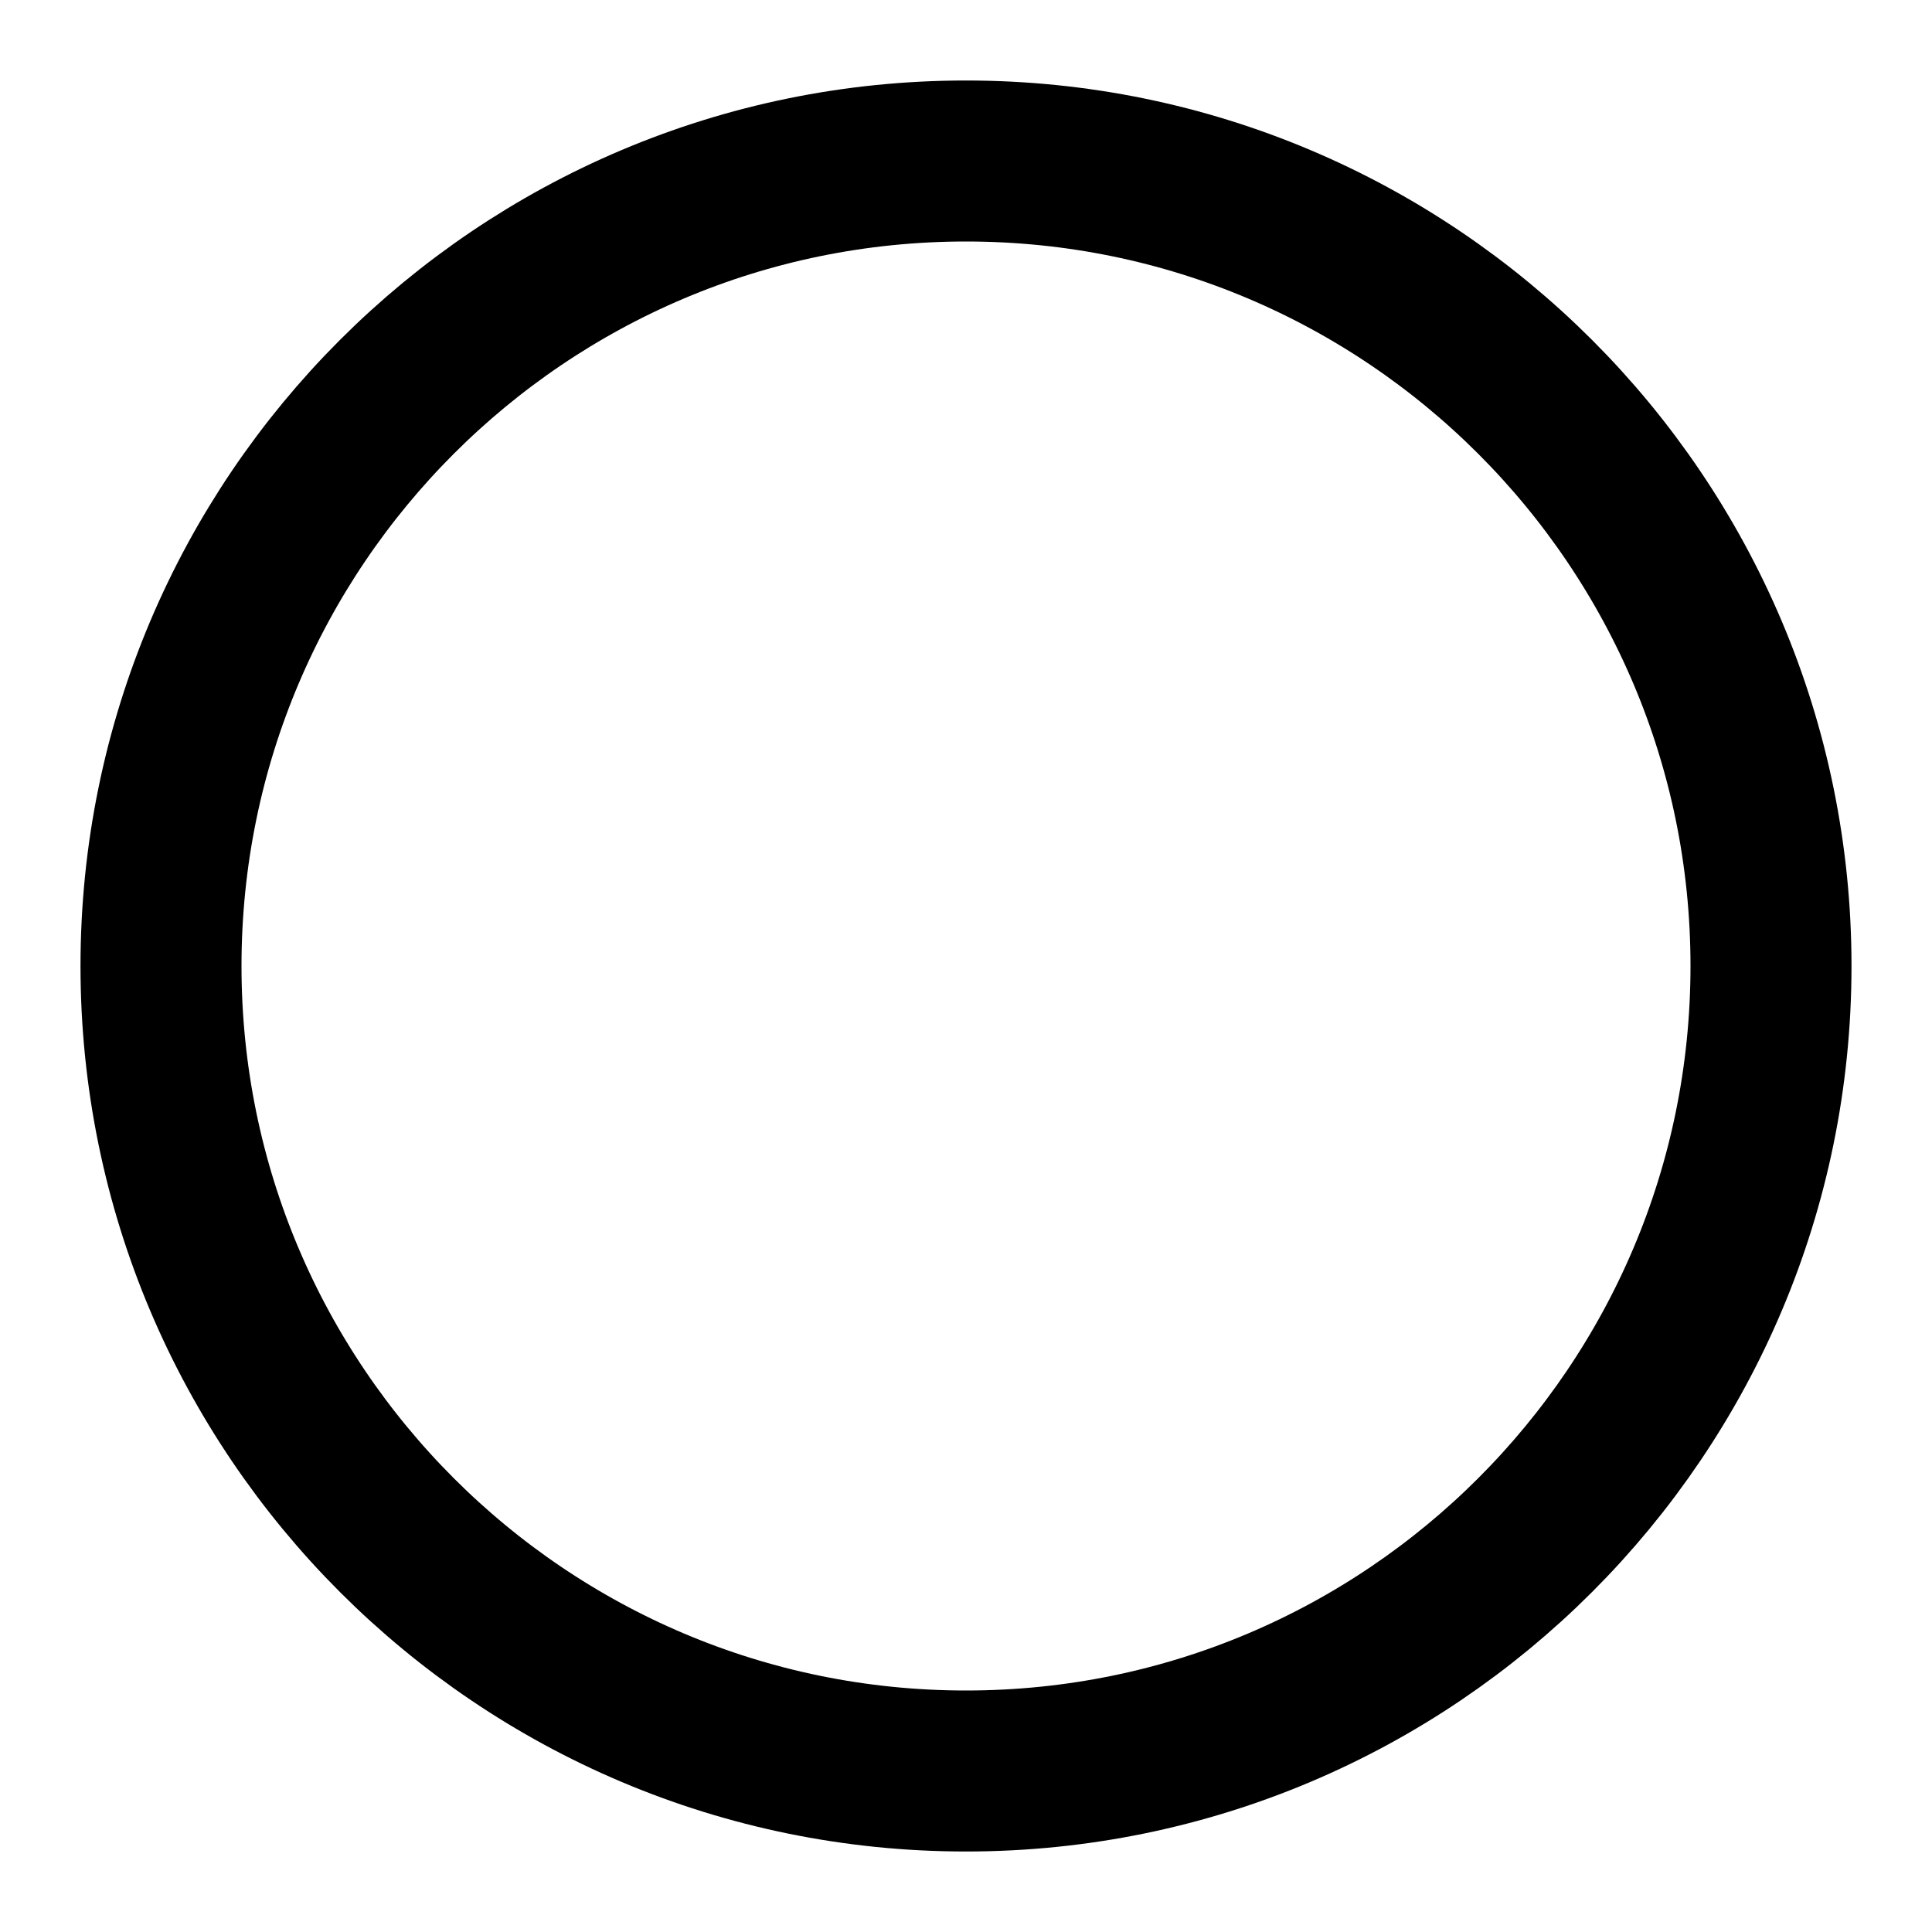
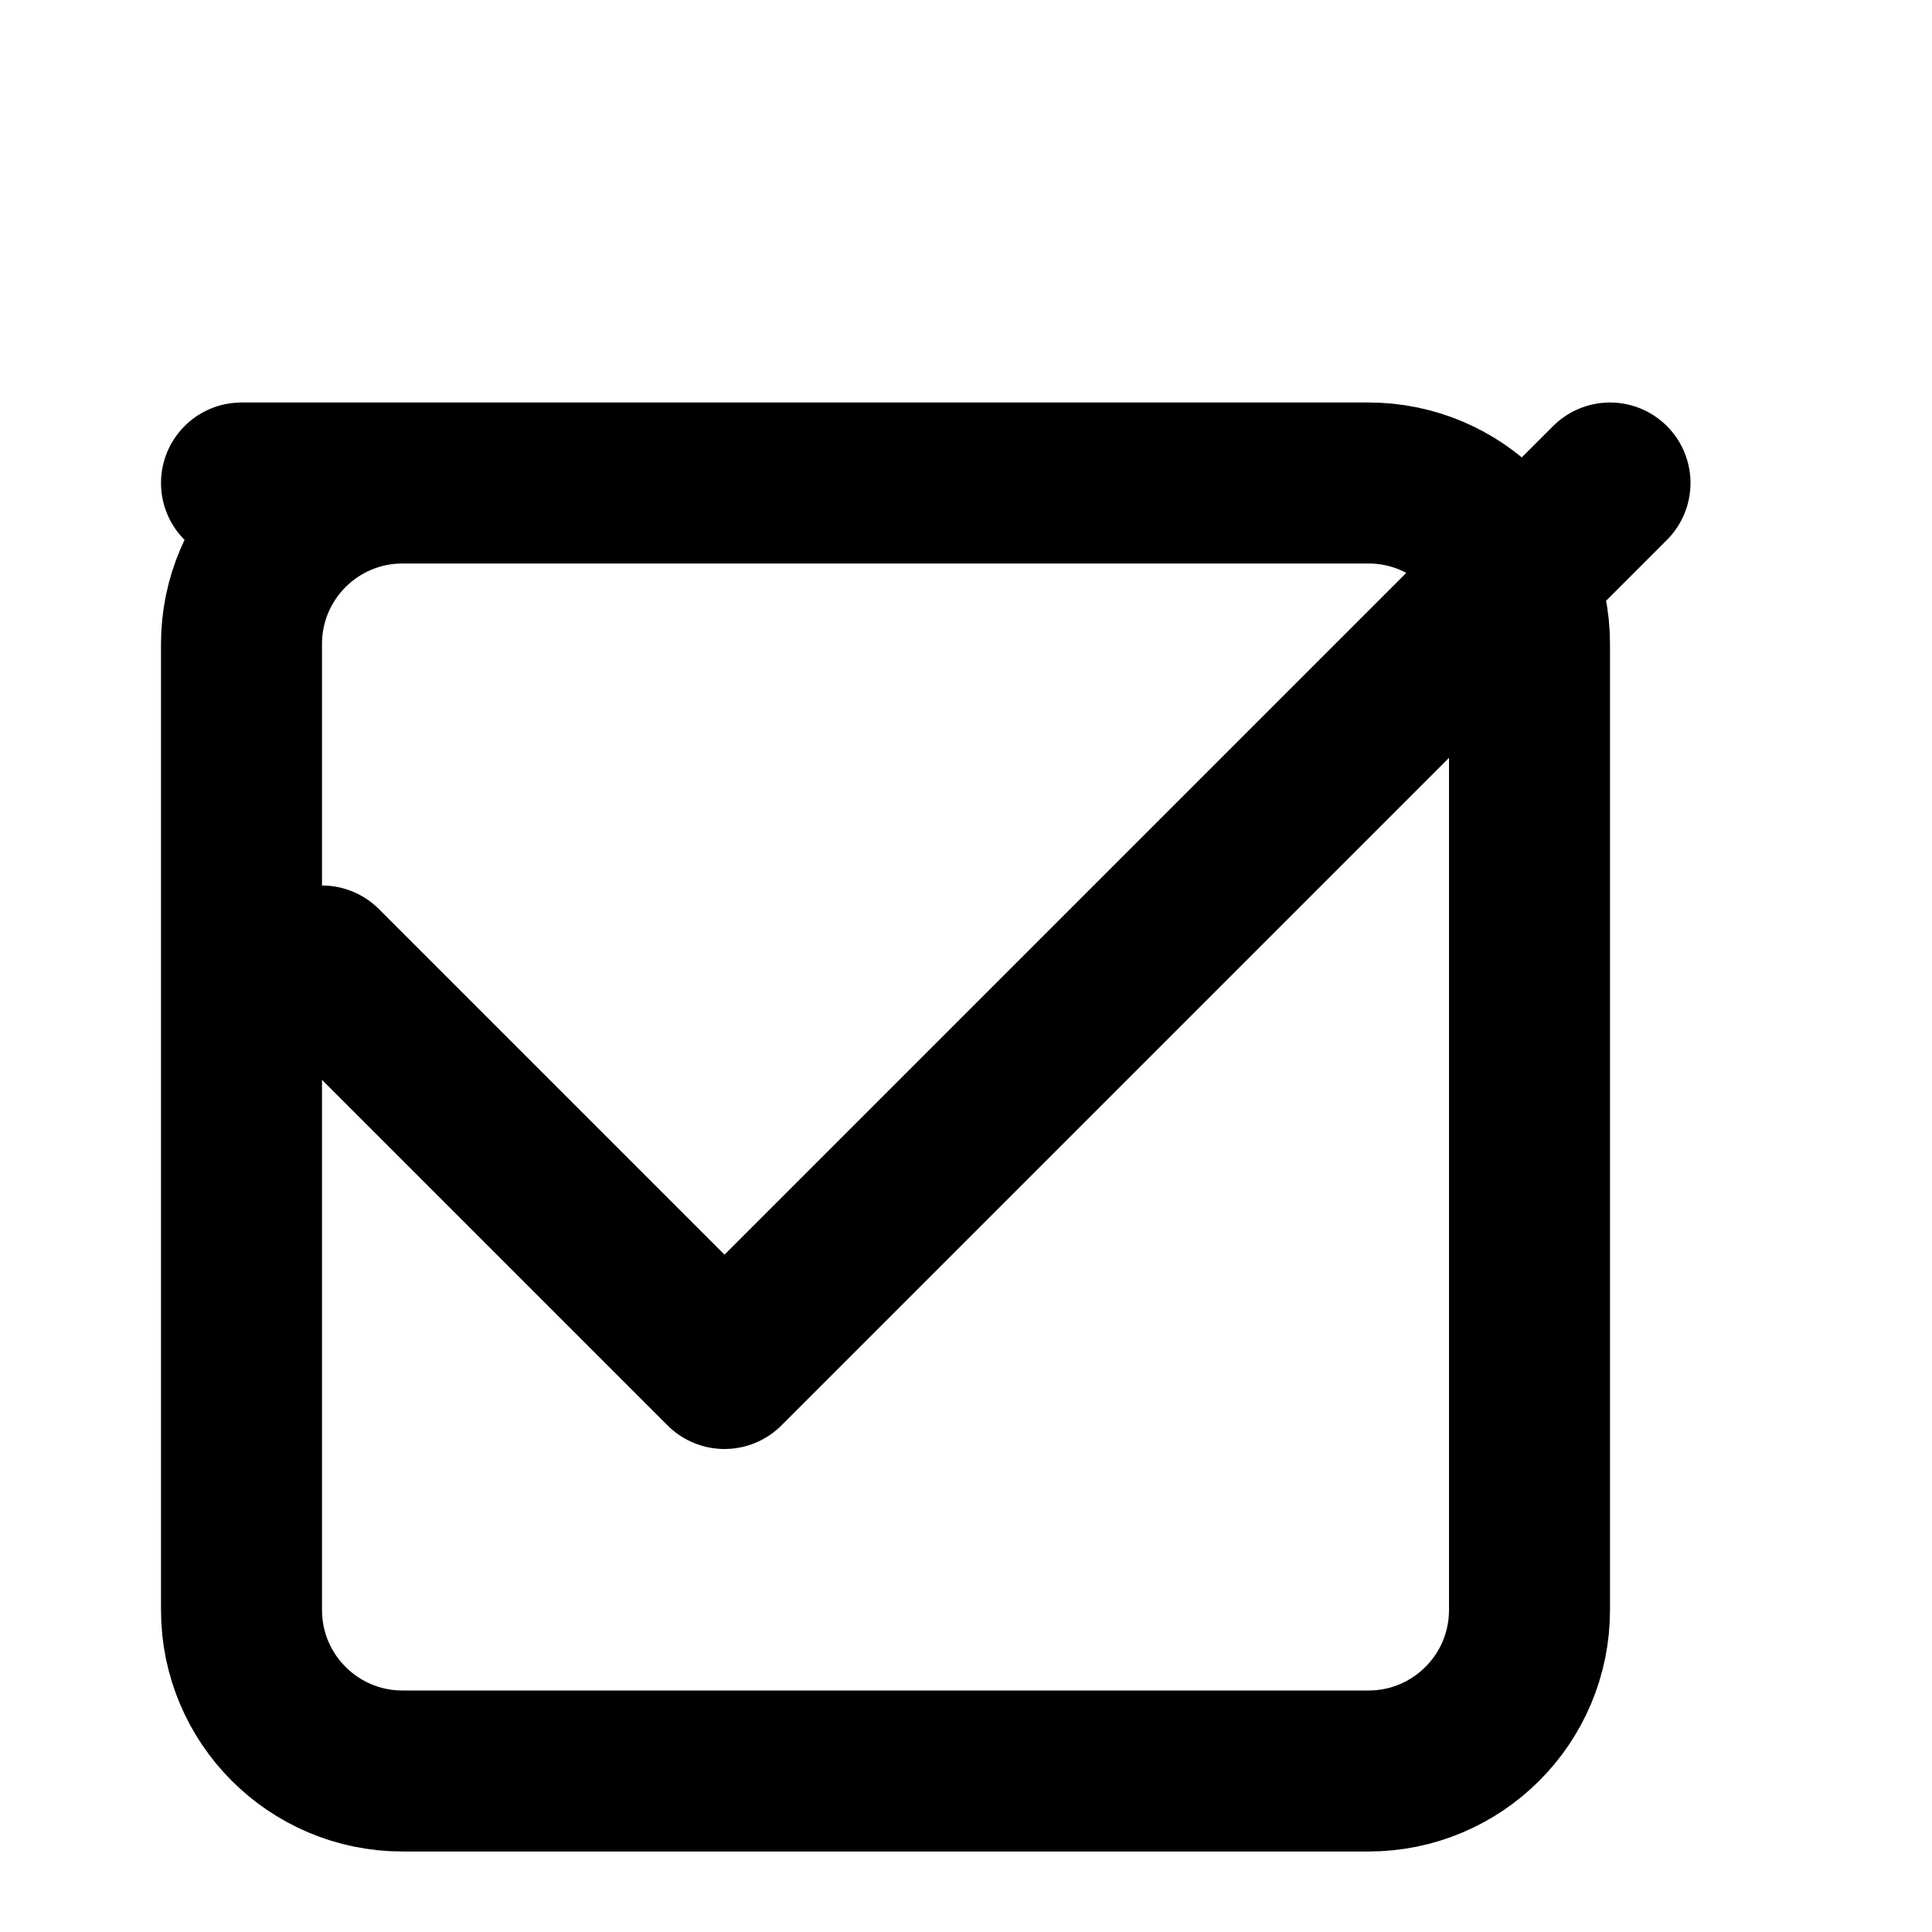
- <svg xmlns="http://www.w3.org/2000/svg" viewBox="0 0 24 24" fill="none" stroke="currentColor" stroke-width="2" stroke-linecap="round" stroke-linejoin="round" aria-hidden="true" focusable="false" role="img">
-   <path d="M12 2C6.48 2 2 6.48 2 12s4.48 10 10 10 10-4.48 10-10S17.52 2 12 2z" />
+ <svg xmlns="http://www.w3.org/2000/svg" viewBox="0 0 24 24" fill="none" stroke="currentColor" stroke-width="2" stroke-linecap="round" stroke-linejoin="round" aria-hidden="true" focusable="false">
+   <polyline points="20 6 9 17 4 12" />
+   <path d="M3 6h14a2 2 0 0 1 2 2v12a2 2 0 0 1-2 2H5a2 2 0 0 1-2-2V8a2 2 0 0 1 2-2z" />
</svg>
